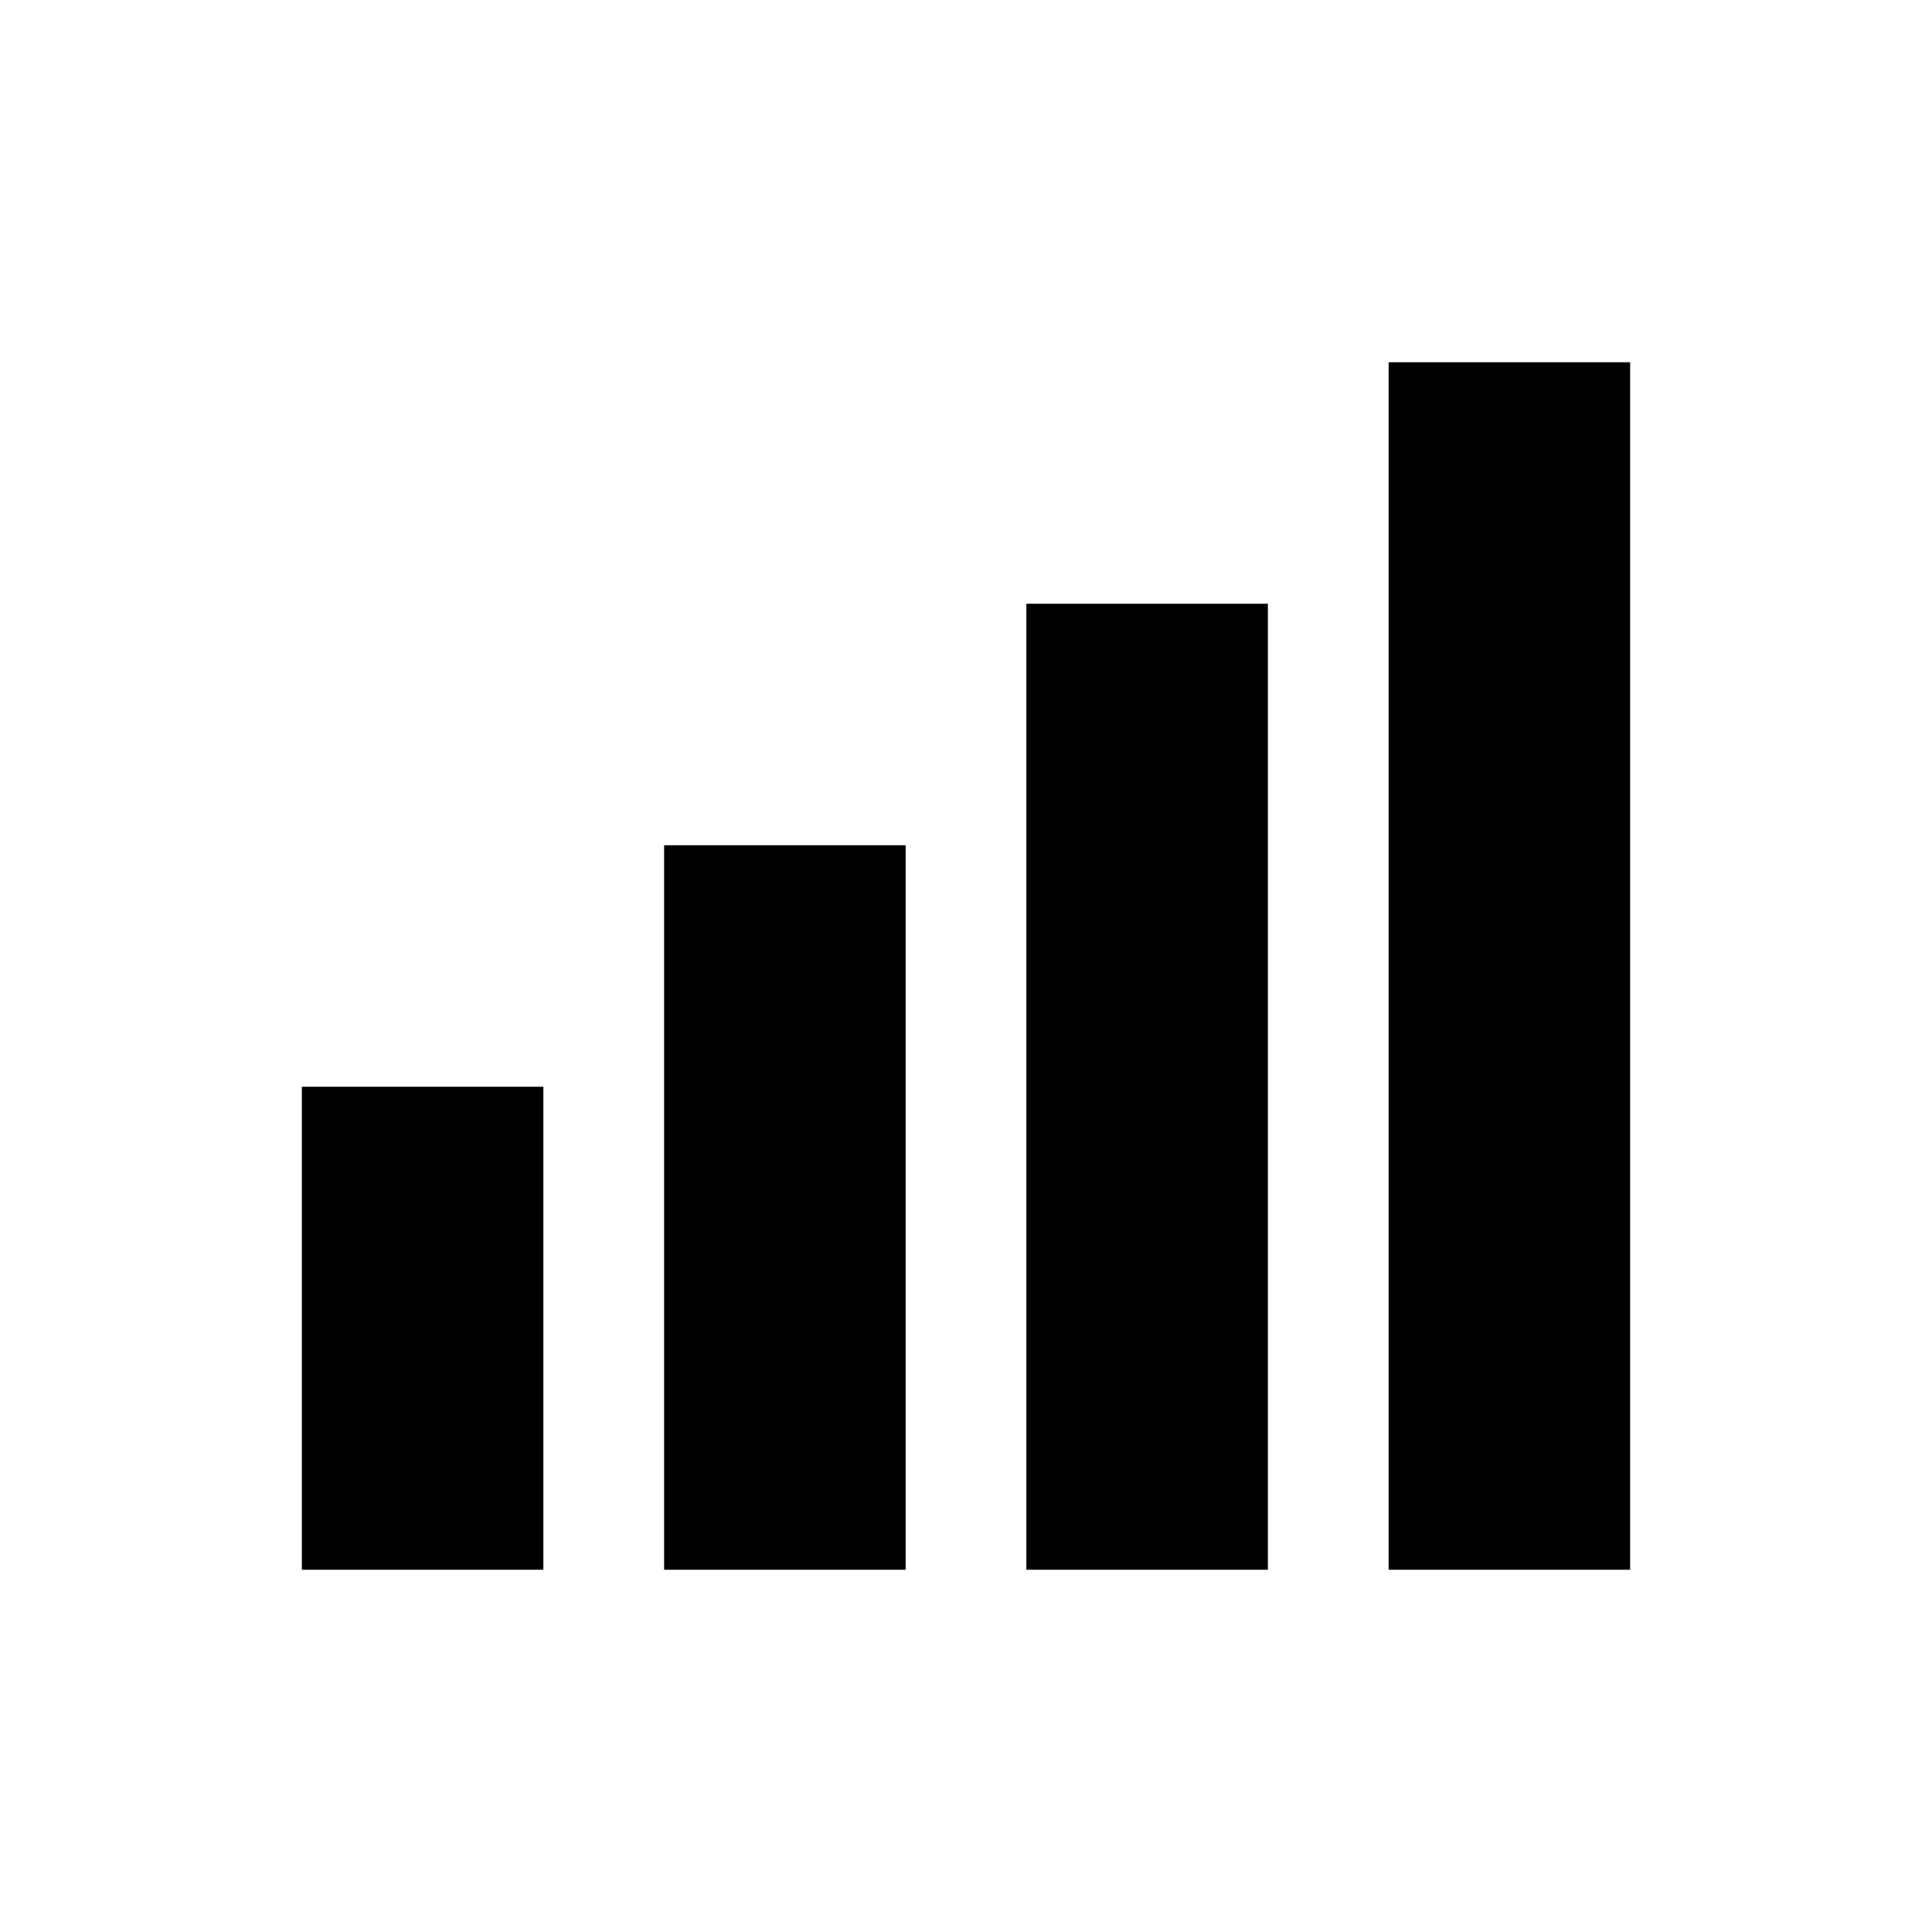
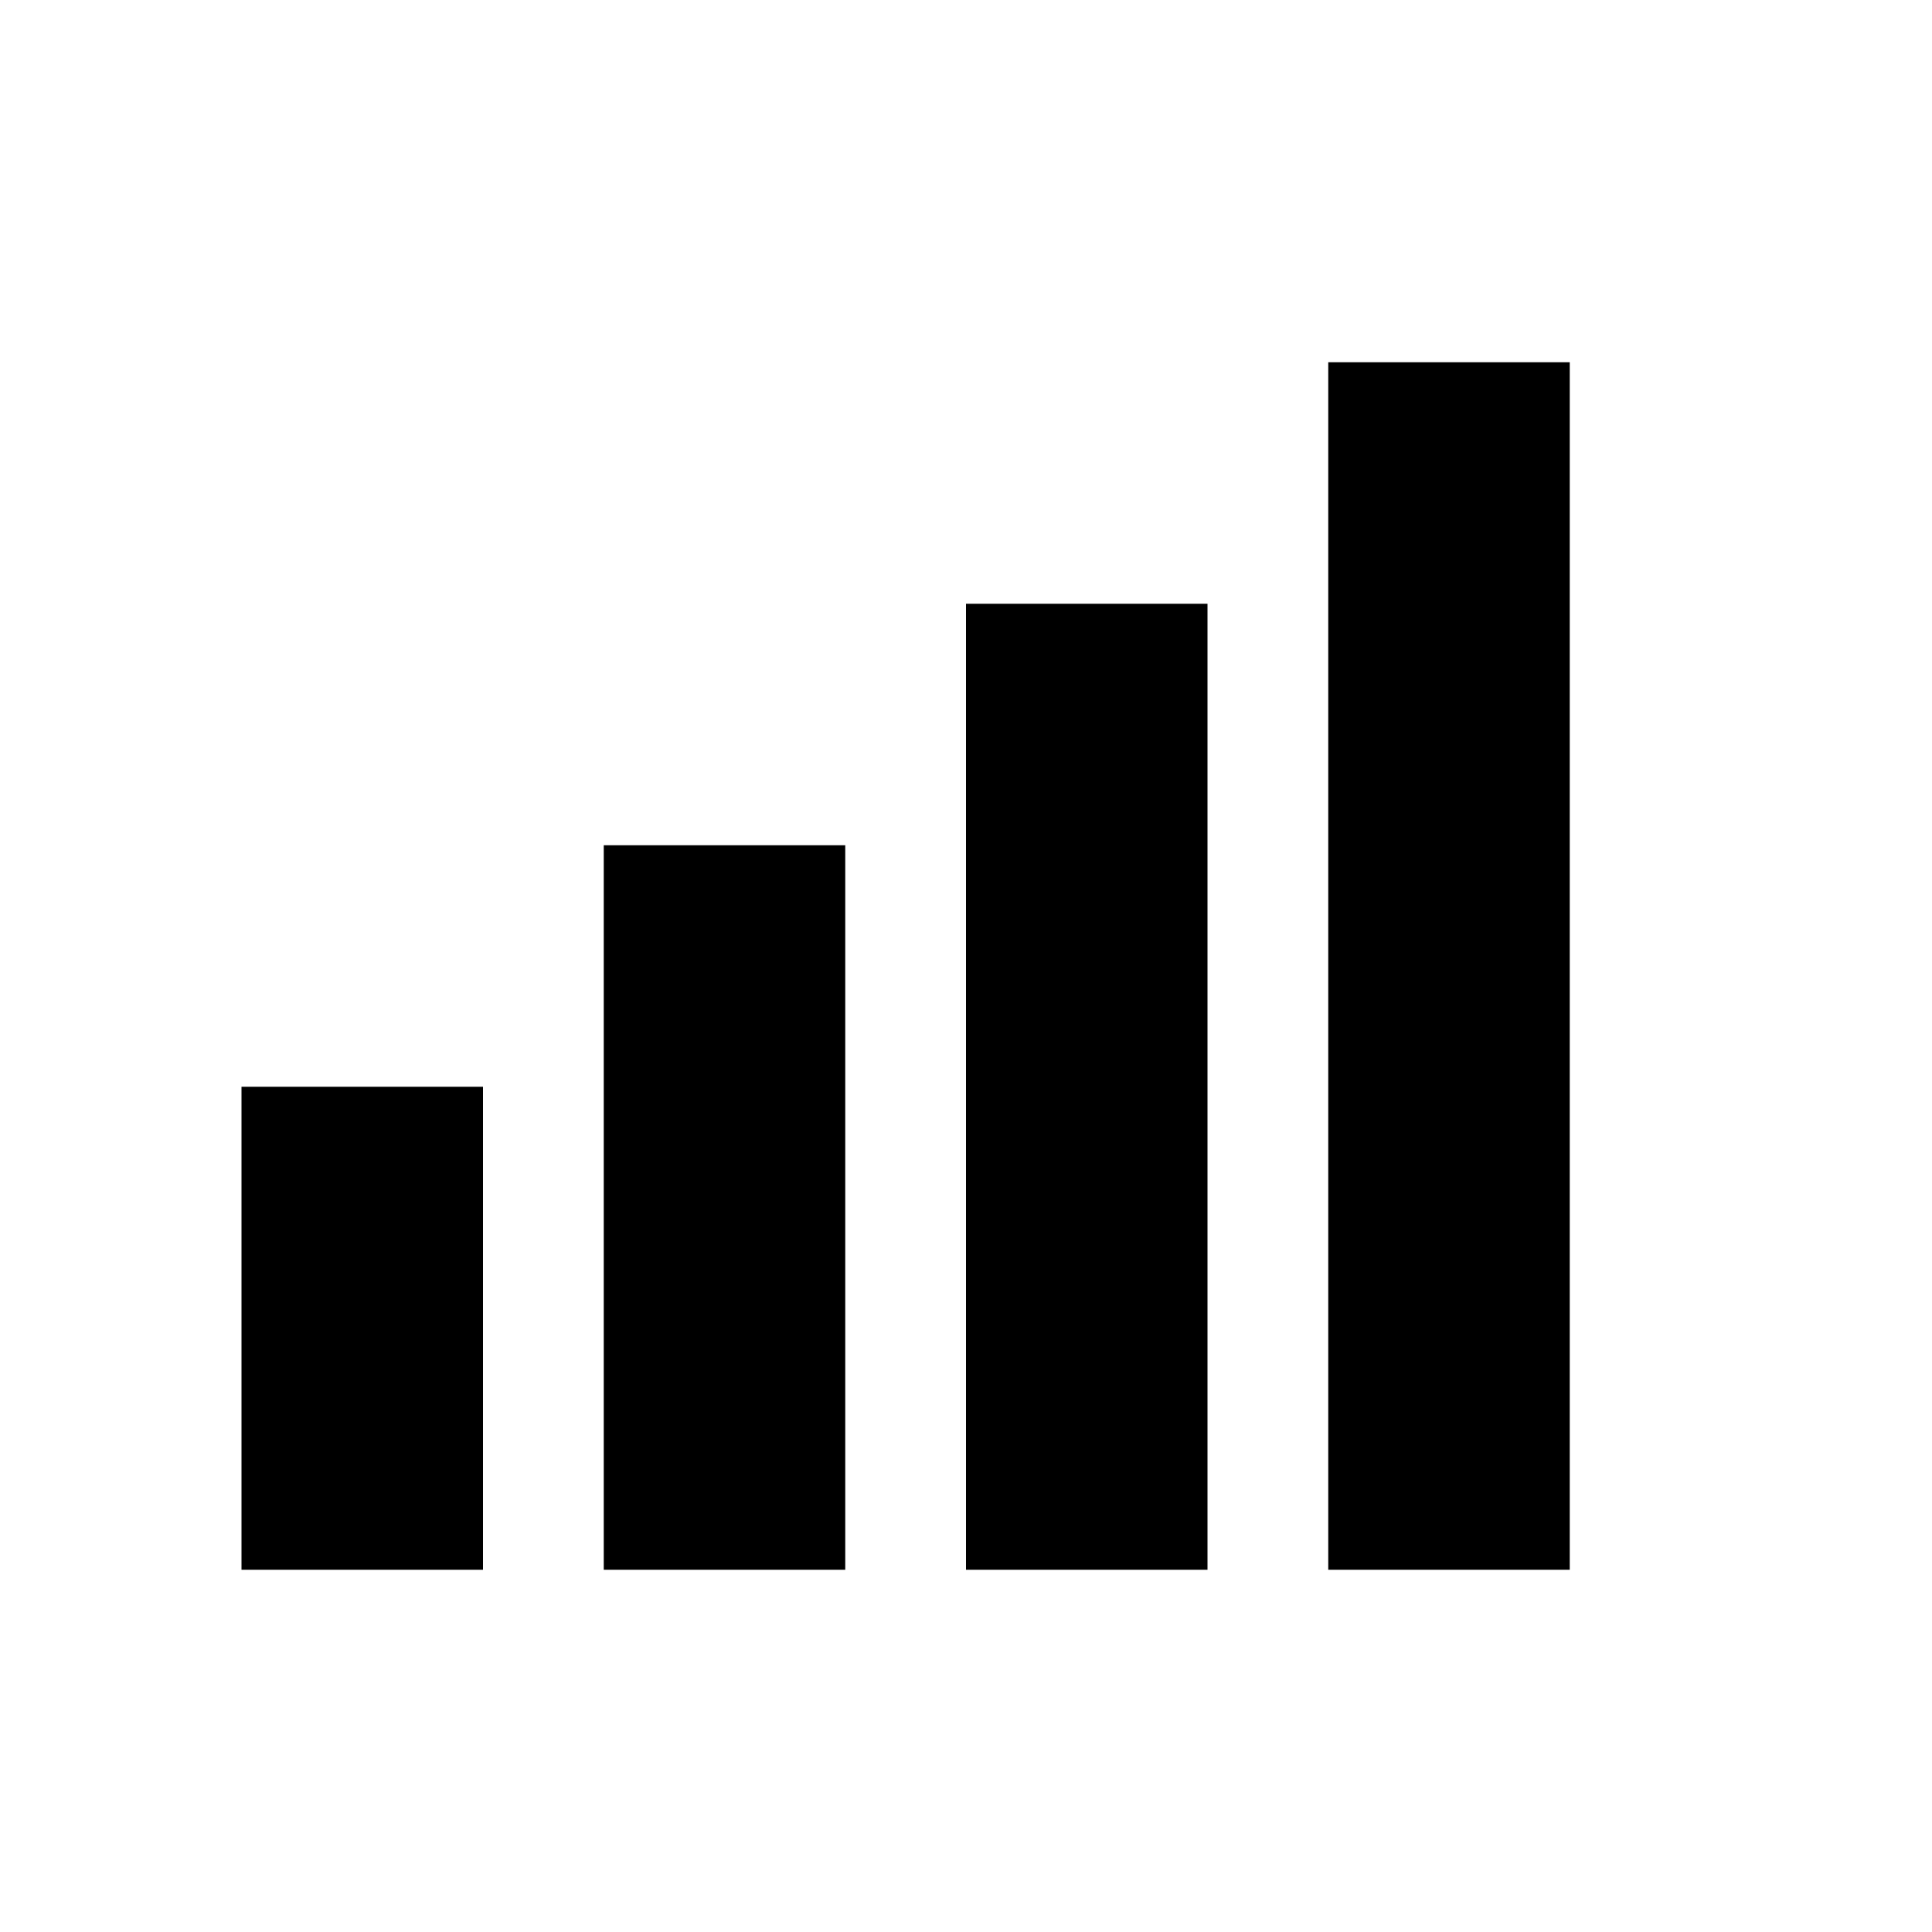
<svg xmlns="http://www.w3.org/2000/svg" width="16" height="16" viewBox="0 0 16 16" fill="none">
  <g id="cell-bars 1">
-     <path id="Vector" d="M2.5 9H4.5V13H2.5V9ZM5.5 7H7.5V13H5.5V7ZM8.5 5H10.5V13H8.5V5ZM11.5 3H13.5V13H11.5V3Z" fill="black" />
+     <path id="Vector" d="M2 9H4V13H2V9ZM5 7H7V13H5V7ZM8 5H10V13H8V5ZM11 3H13V13H11V3Z" fill="black" />
  </g>
</svg>
